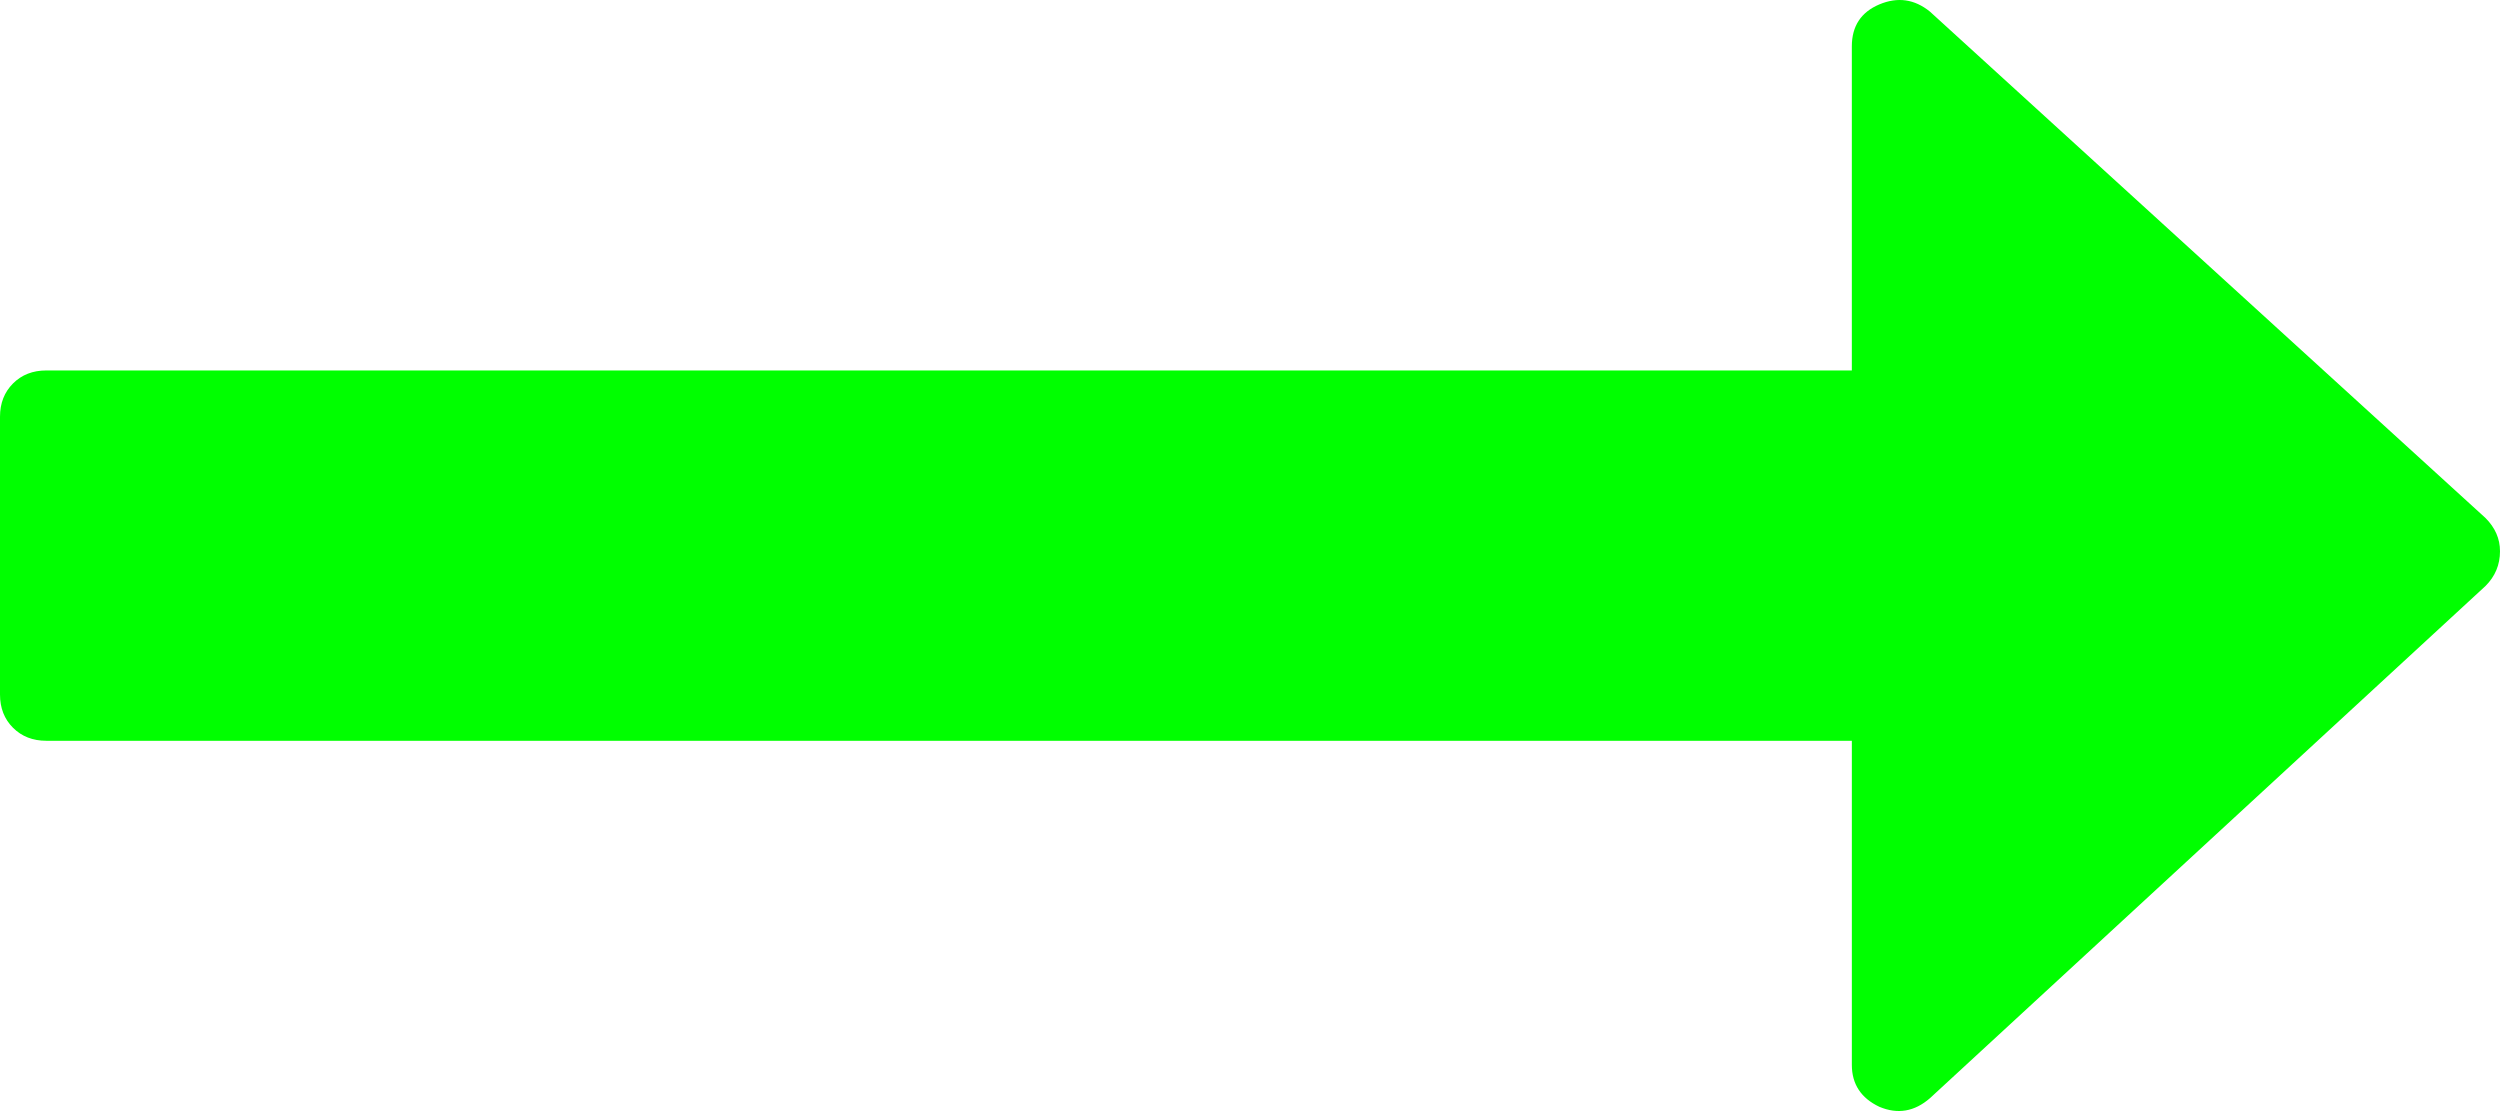
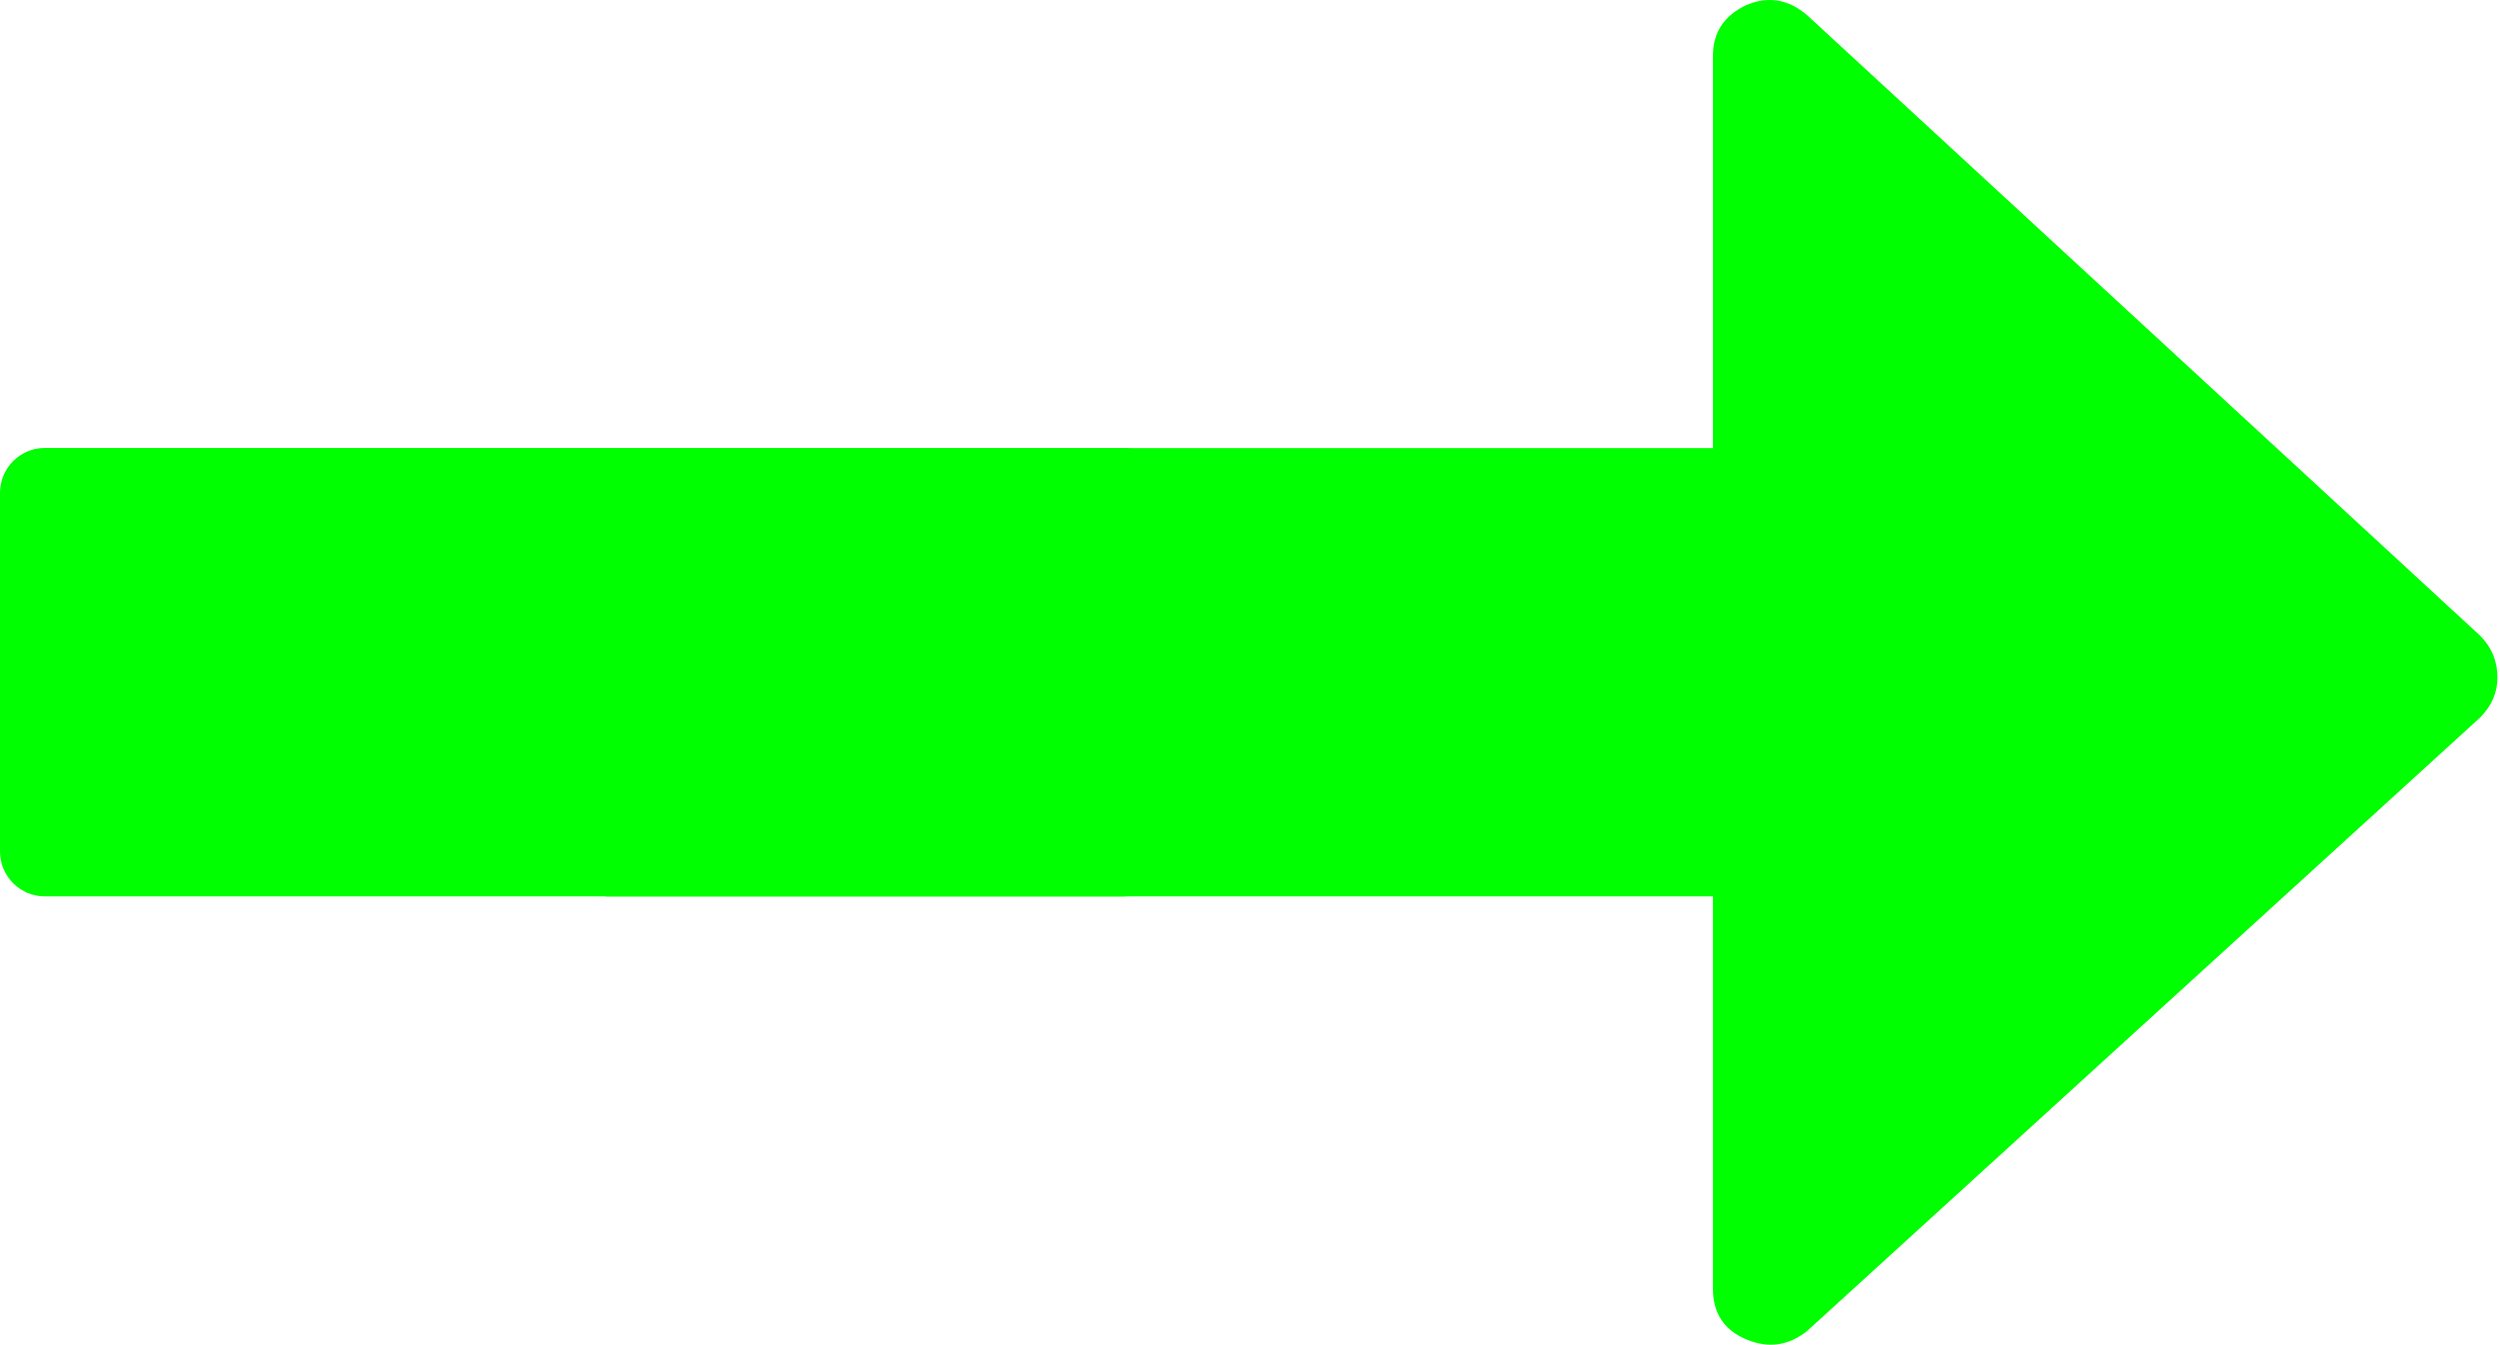
- <svg xmlns="http://www.w3.org/2000/svg" width="130.534mm" height="58.01mm" viewBox="0 0 130.534 58.01" version="1.1" id="svg8">
-   <defs id="defs2" />
-   <g id="layer1" transform="translate(-51.90573,-131.9235)">
-     <g transform="translate(18.89881,31.75)" id="layer1-0" style="fill:#00ff00">
-       <g transform="matrix(0.2645833,0,0,0.2645833,33.00692,63.91194)" id="g48" style="fill:#00ff00">
-         <g id="g4255" style="fill:#00ff00">
-           <path d="M 490.498,239.278 380.866,139.349 c -3.046,-2.474 -6.376,-2.95 -9.993,-1.427 -3.613,1.525 -5.427,4.283 -5.427,8.282 v 63.954 H 9.136 c -2.666,0 -4.856,0.855 -6.567,2.568 C 0.859,214.438 0,216.628 0,219.292 v 54.816 c 0,2.663 0.855,4.853 2.568,6.563 1.715,1.712 3.905,2.567 6.567,2.567 h 356.313 v 63.953 c 0,3.812 1.817,6.57 5.428,8.278 3.62,1.529 6.95,0.951 9.996,-1.708 L 490.504,252.684 c 1.903,-1.902 2.852,-4.182 2.852,-6.849 0,-2.468 -0.955,-4.654 -2.858,-6.557 z" id="path4253" style="fill:#00ff00" />
+ <svg xmlns="http://www.w3.org/2000/svg" width="107.849mm" height="58.01mm" viewBox="0 0 107.849 58.01" version="1.1" id="svg3882">
+   <defs id="defs3876">
+     <clipPath clipPathUnits="userSpaceOnUse" id="clipPath1490">
+       <rect id="rect1492" width="229.381" height="318.368" x="133.855" y="-503.221" ry="12.543" style="stroke-width:1.22" transform="rotate(90)" />
+     </clipPath>
+   </defs>
+   <g id="layer1" transform="translate(-0.05515285,-0.0942113)">
+     <g id="g6323" clip-path="none" transform="matrix(0,-0.2645833,0.2645833,0,0.05515285,58.1043)">
+       <g id="g6321">
+         <g clip-path="url(#clipPath1490)" transform="matrix(0,1,1,0,-137.0517,-86.15501)" id="g4255" style="fill:#00ff00;fill-opacity:1">
+           <path id="path4253" d="M 490.498,239.278 380.866,139.349 c -3.046,-2.474 -6.376,-2.95 -9.993,-1.427 -3.613,1.525 -5.427,4.283 -5.427,8.282 v 63.954 H 9.136 c -2.666,0 -4.856,0.855 -6.567,2.568 C 0.859,214.438 0,216.628 0,219.292 v 54.816 c 0,2.663 0.855,4.853 2.568,6.563 1.715,1.712 3.905,2.567 6.567,2.567 h 356.313 v 63.953 c 0,3.812 1.817,6.57 5.428,8.278 3.62,1.529 6.95,0.951 9.996,-1.708 L 490.504,252.684 c 1.903,-1.902 2.852,-4.182 2.852,-6.849 0,-2.468 -0.955,-4.654 -2.858,-6.557 z" style="fill:#00ff00;fill-opacity:1" />
        </g>
-         <g id="g4257" style="fill:#00ff00" />
-         <g id="g4259" style="fill:#00ff00" />
-         <g id="g4261" style="fill:#00ff00" />
-         <g id="g4263" style="fill:#00ff00" />
-         <g id="g4265" style="fill:#00ff00" />
-         <g id="g4267" style="fill:#00ff00" />
-         <g id="g4269" style="fill:#00ff00" />
-         <g id="g4271" style="fill:#00ff00" />
-         <g id="g4273" style="fill:#00ff00" />
-         <g id="g4275" style="fill:#00ff00" />
-         <g id="g4277" style="fill:#00ff00" />
-         <g id="g4279" style="fill:#00ff00" />
-         <g id="g4281" style="fill:#00ff00" />
-         <g id="g4283" style="fill:#00ff00" />
-         <g id="g4285" style="fill:#00ff00" />
+         <g transform="matrix(1,0,0,-1,-1.170886,319.8452)" id="g4257" style="fill:#00ff00;fill-opacity:1" />
+         <g transform="matrix(1,0,0,-1,-1.170886,319.8452)" id="g4259" style="fill:#00ff00;fill-opacity:1" />
+         <g transform="matrix(1,0,0,-1,-1.170886,319.8452)" id="g4261" style="fill:#00ff00;fill-opacity:1" />
+         <g transform="matrix(1,0,0,-1,-1.170886,319.8452)" id="g4263" style="fill:#00ff00;fill-opacity:1" />
+         <g transform="matrix(1,0,0,-1,-1.170886,319.8452)" id="g4265" style="fill:#00ff00;fill-opacity:1" />
+         <g transform="matrix(1,0,0,-1,-1.170886,319.8452)" id="g4267" style="fill:#00ff00;fill-opacity:1" />
+         <g transform="matrix(1,0,0,-1,-1.170886,319.8452)" id="g4269" style="fill:#00ff00;fill-opacity:1" />
+         <g transform="matrix(1,0,0,-1,-1.170886,319.8452)" id="g4271" style="fill:#00ff00;fill-opacity:1" />
+         <g transform="matrix(1,0,0,-1,-1.170886,319.8452)" id="g4273" style="fill:#00ff00;fill-opacity:1" />
+         <g transform="matrix(1,0,0,-1,-1.170886,319.8452)" id="g4275" style="fill:#00ff00;fill-opacity:1" />
+         <g transform="matrix(1,0,0,-1,-1.170886,319.8452)" id="g4277" style="fill:#00ff00;fill-opacity:1" />
+         <g transform="matrix(1,0,0,-1,-1.170886,319.8452)" id="g4279" style="fill:#00ff00;fill-opacity:1" />
+         <g transform="matrix(1,0,0,-1,-1.170886,319.8452)" id="g4281" style="fill:#00ff00;fill-opacity:1" />
+         <g transform="matrix(1,0,0,-1,-1.170886,319.8452)" id="g4283" style="fill:#00ff00;fill-opacity:1" />
+         <g transform="matrix(1,0,0,-1,-1.170886,319.8452)" id="g4285" style="fill:#00ff00;fill-opacity:1" />
+         <rect transform="scale(1,-1)" style="stroke-width:1.007;fill:#00ff00;fill-opacity:1" ry="7.317" y="-190.398" x="73.106" height="190.398" width="73.102" id="rect1494" />
+         <path style="fill:#00ff00;stroke-width:0.505;fill-opacity:1" d="m 284.816,218.048 c -2.337,-1.079 -3.998,-2.738 -4.765,-4.76 -0.362,-0.954 -0.539,-12.287 -0.539,-34.469 v -33.047 L 141.92,145.643 4.327,145.514 2.976,144.251 c -2.869,-2.68 -2.771,-1.457 -2.771,-34.623 0,-34.15 -0.116,-32.971 3.463,-35.196 L 5.509,73.288 142.511,73.414 279.513,73.541 V 40.491 c 0,-22.184 0.177,-33.518 0.539,-34.472 1.634,-4.312 7.006,-6.73 11.484,-5.169 C 293.096,1.394 403.422,102.718 405.445,105.465 c 1.408,1.911 1.714,6.292 0.603,8.632 -1.023,2.155 -110.195,101.968 -113.498,103.768 -2.519,1.373 -5.027,1.432 -7.735,0.182 z" id="path124" transform="rotate(90,109.6254,109.6254)" />
      </g>
    </g>
  </g>
</svg>
